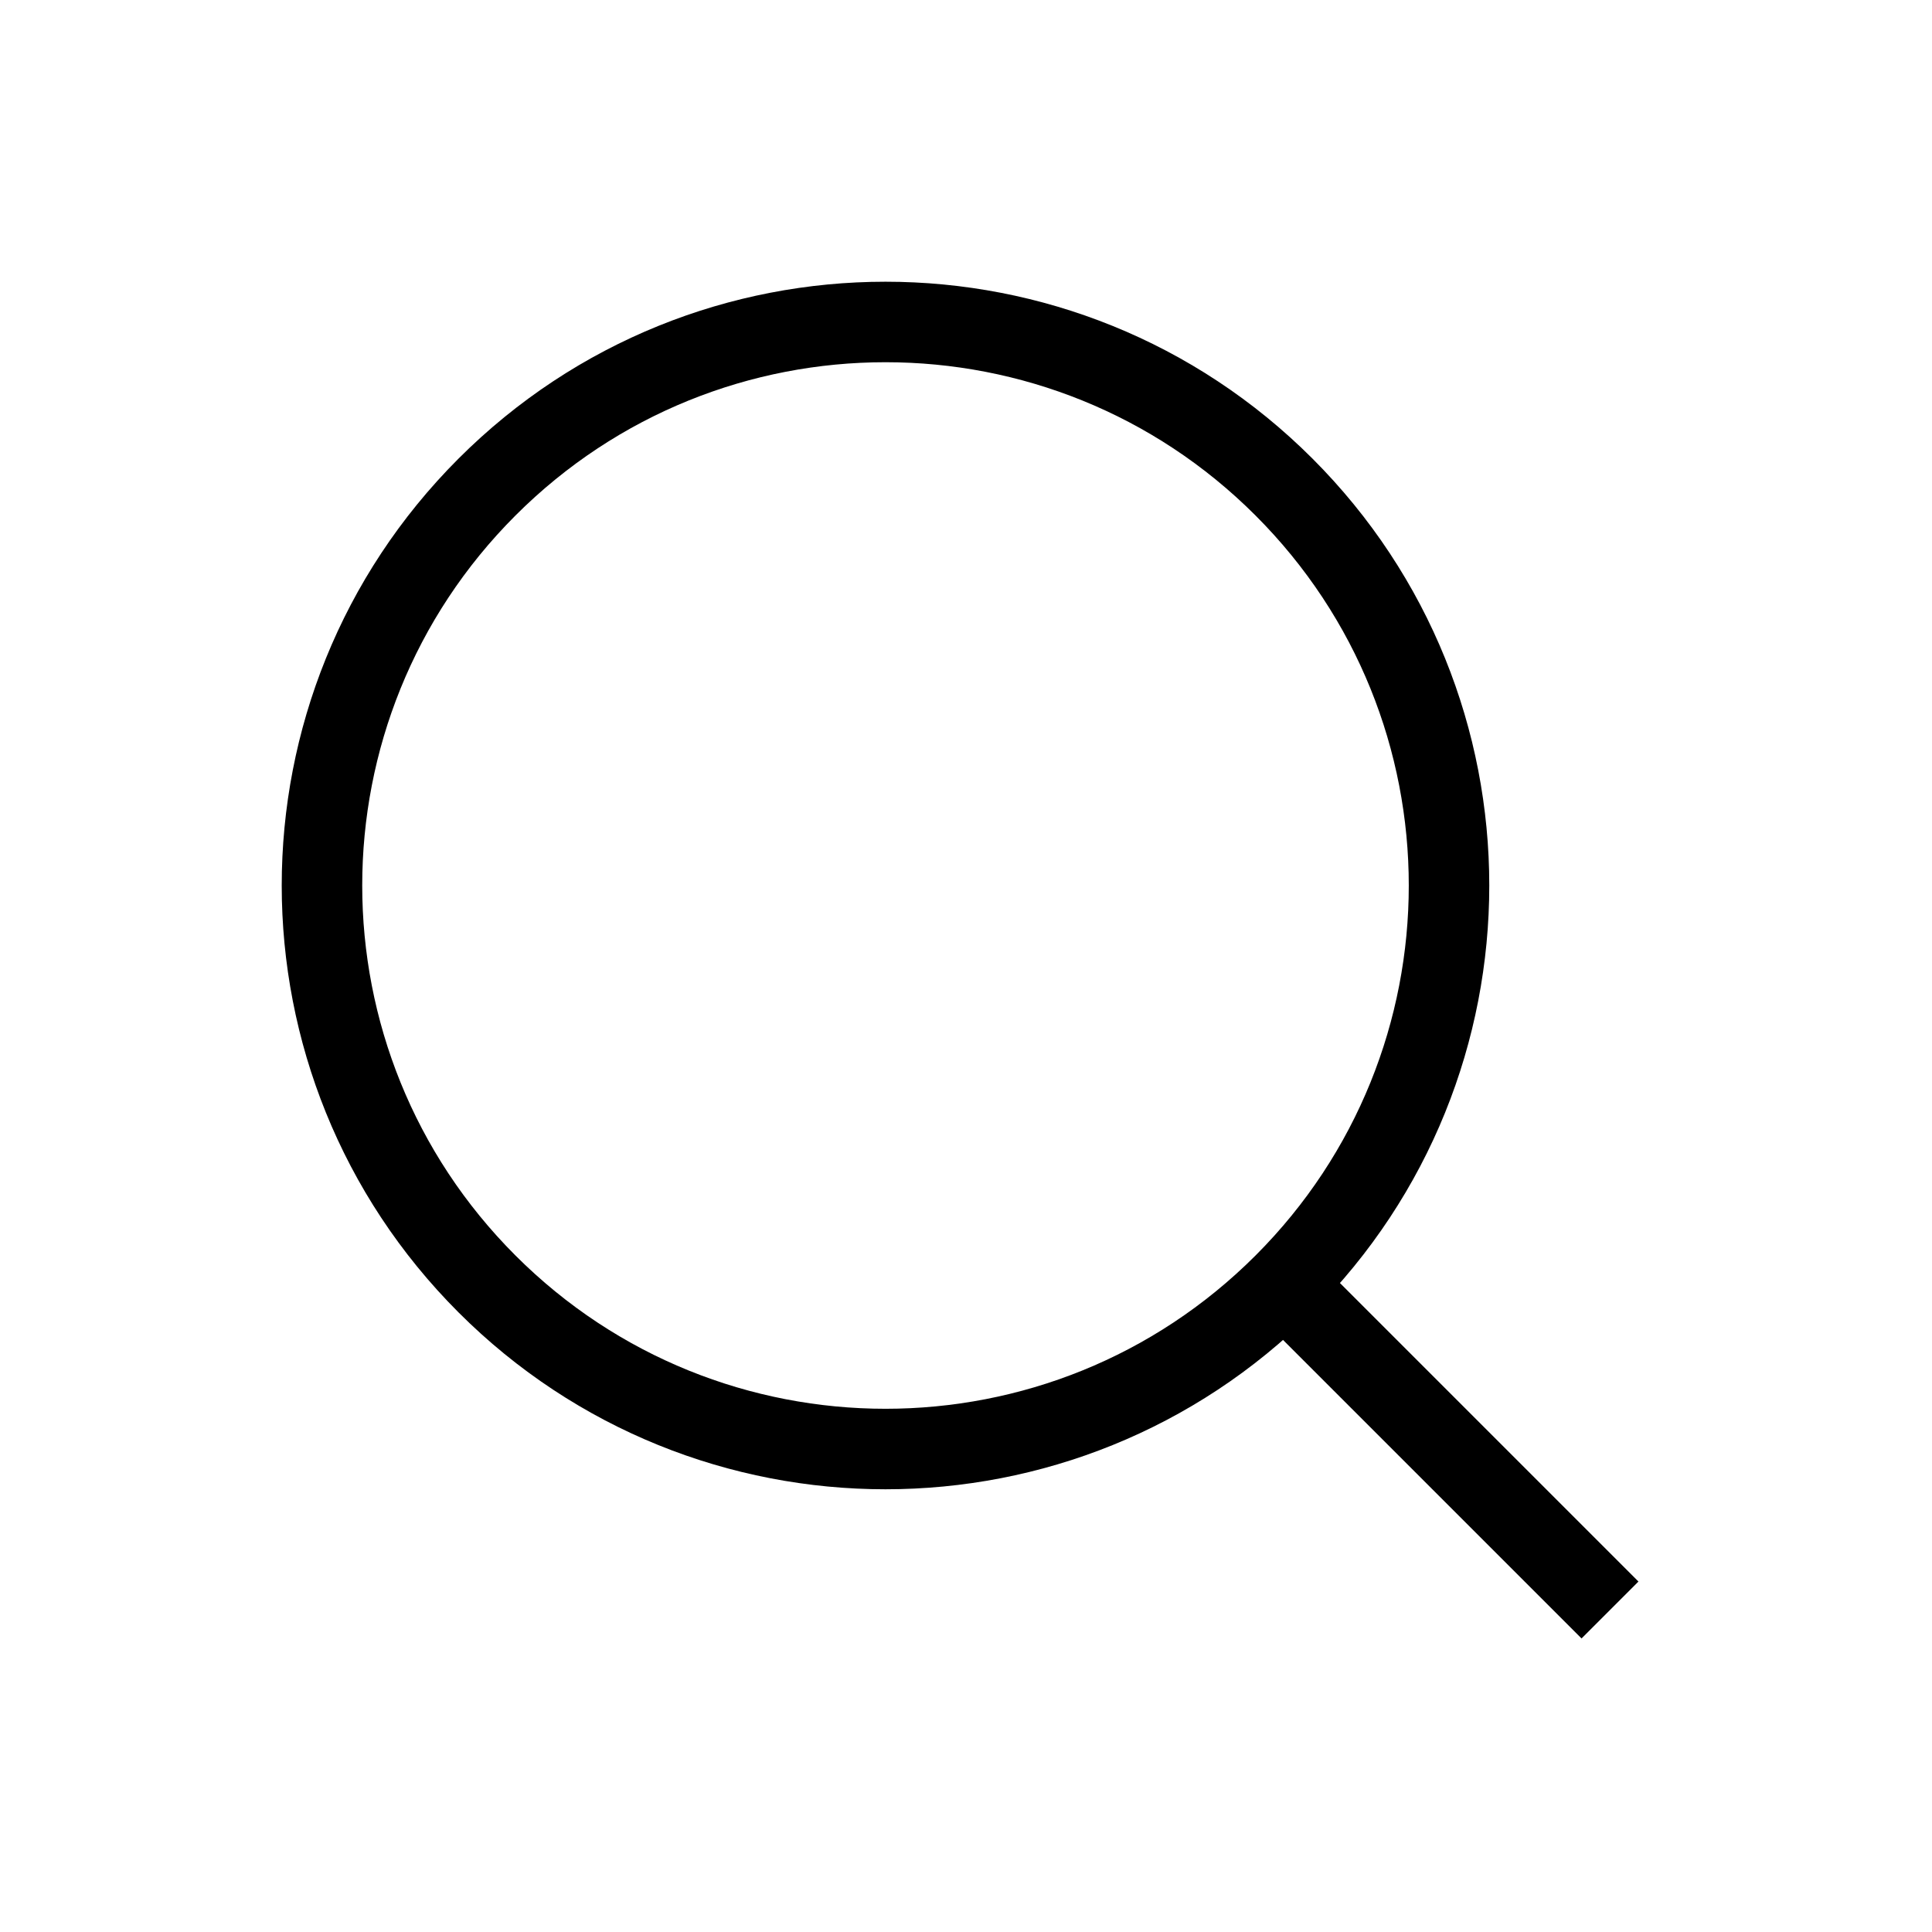
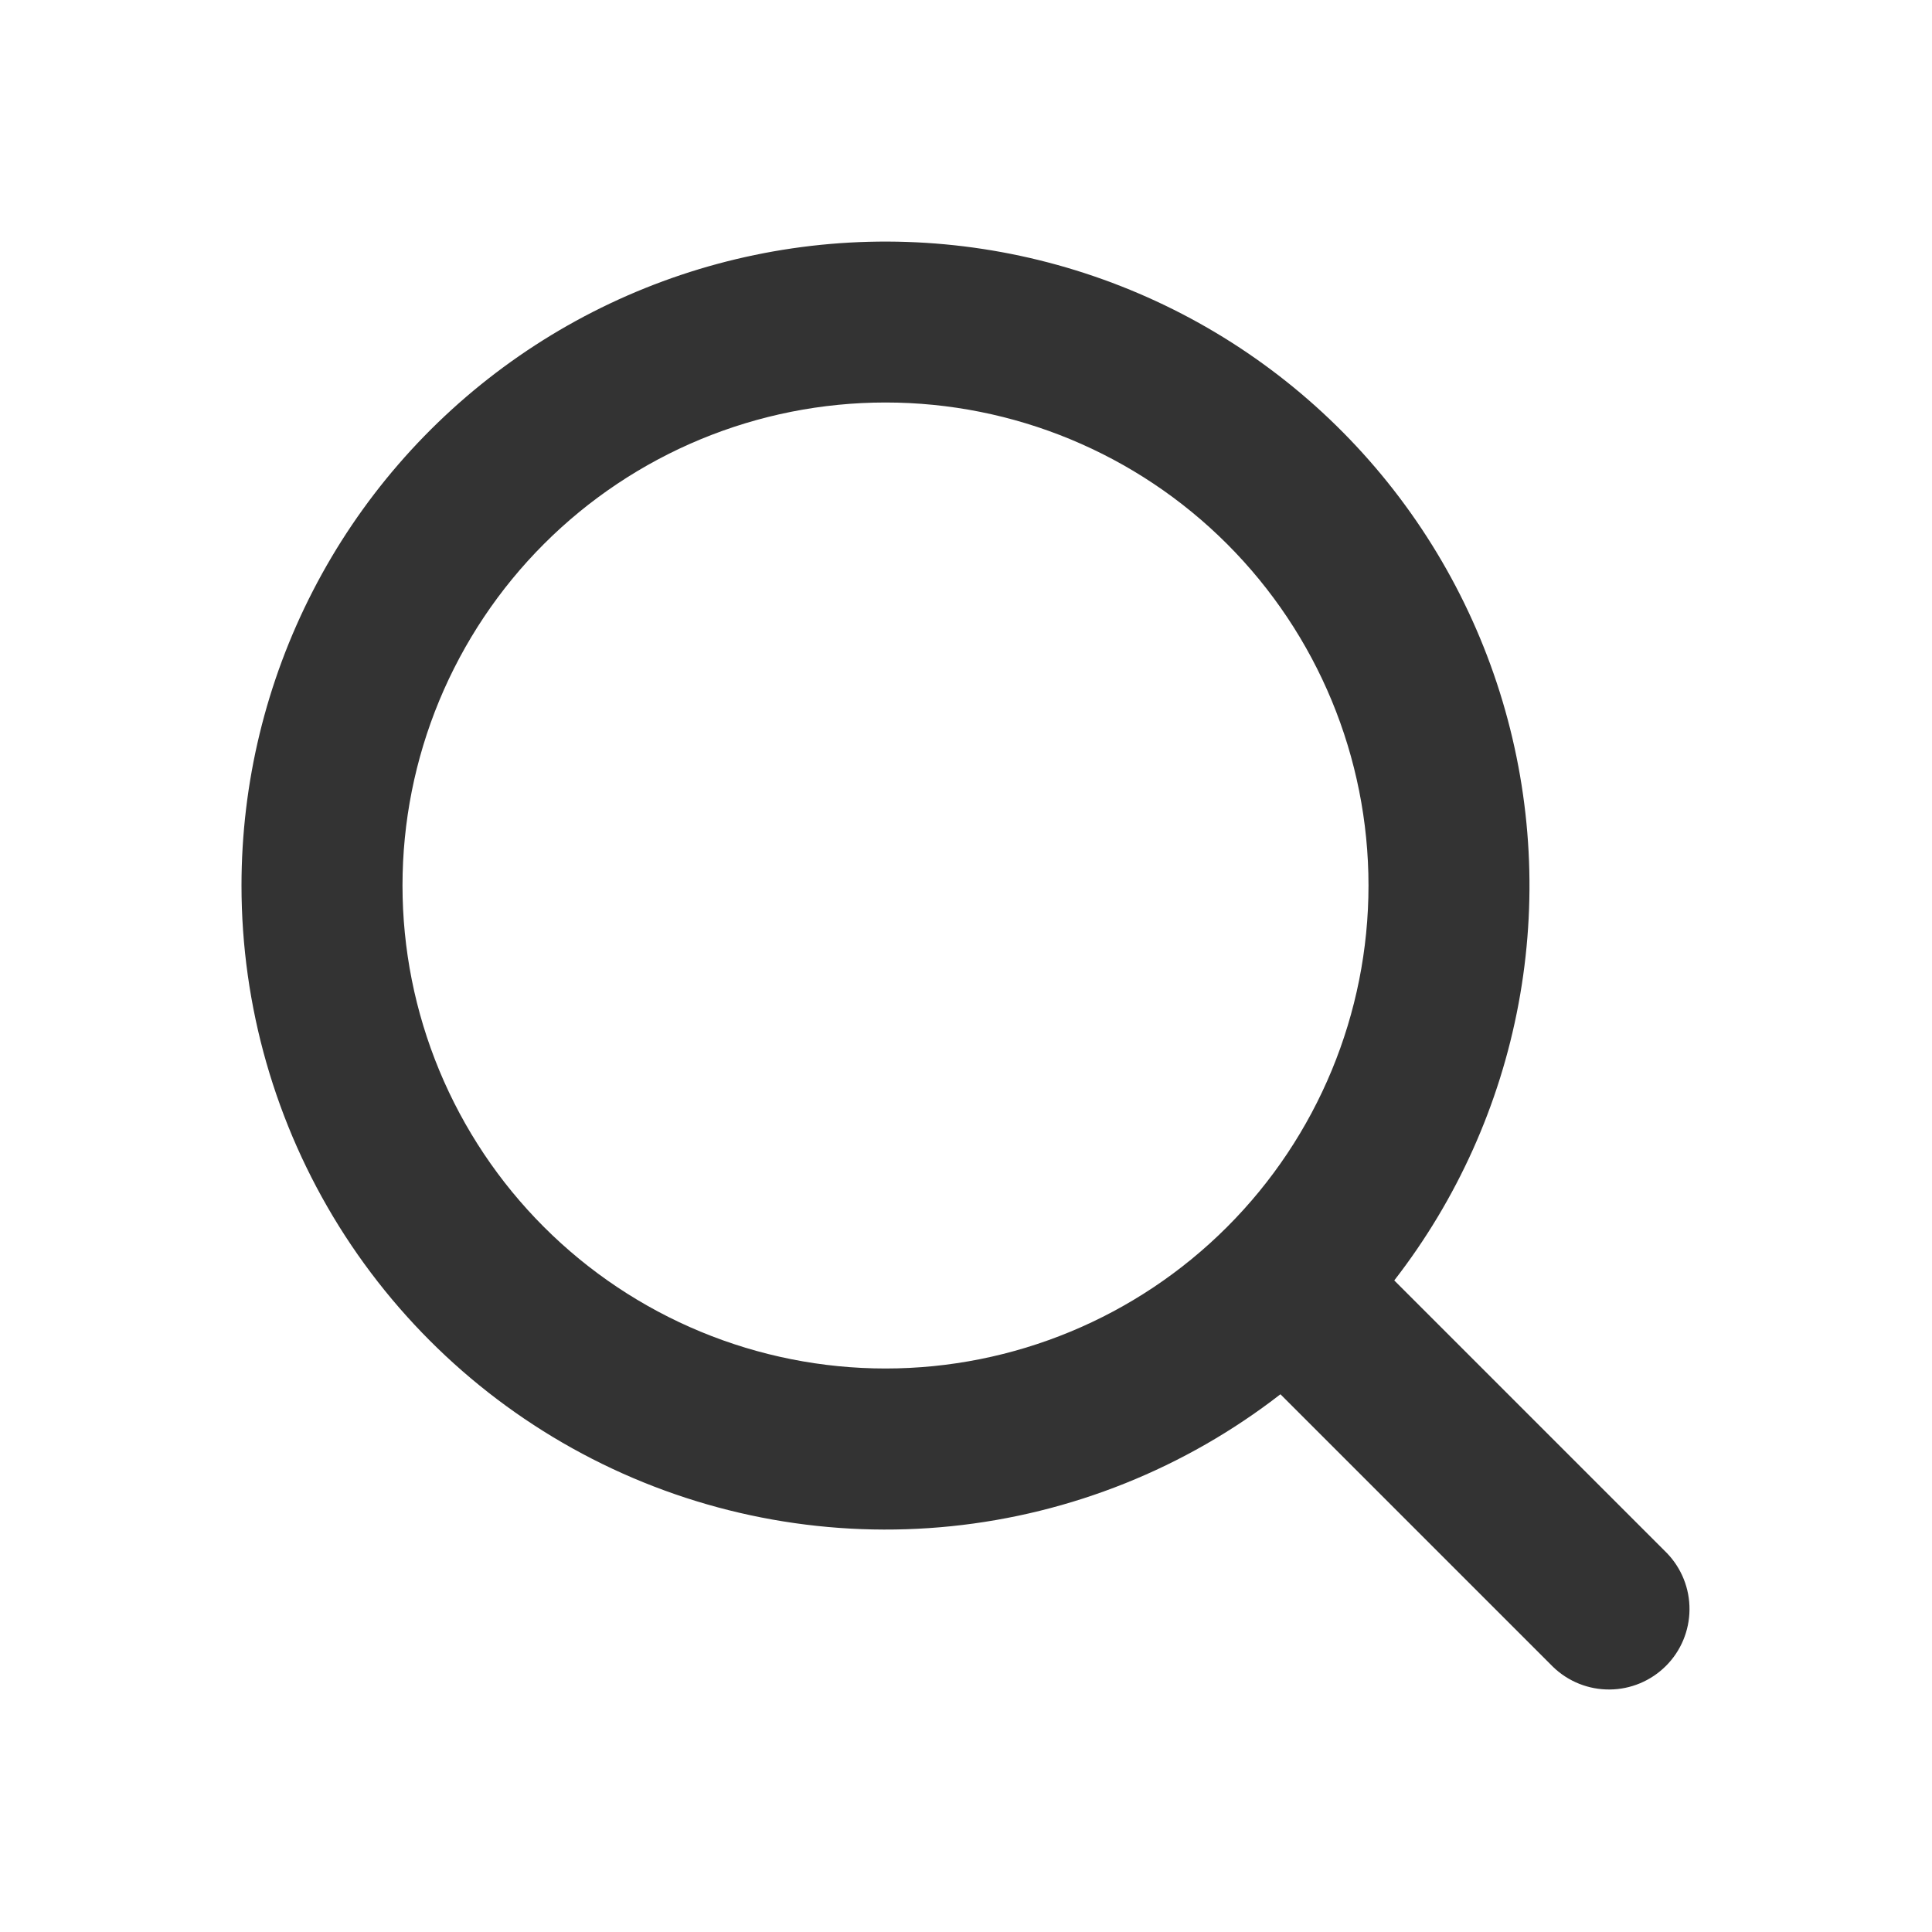
- <svg xmlns="http://www.w3.org/2000/svg" width="24" height="24" viewBox="0 0 24 24">
-   <path fill="none" stroke="currentColor" strokeLinecap="round" strokeLinejoin="round" strokeWidth="2" d="m20 20l-4.05-4.05m0 0a7 7 0 1 0-9.9-9.9a7 7 0 0 0 9.9 9.9" />
+ <svg xmlns="http://www.w3.org/2000/svg" width="48" height="48" viewBox="0 0 48 48" fill="none">
+   <path d="M22 10C20.424 10 18.864 10.31 17.408 10.913C15.952 11.516 14.629 12.4 13.515 13.514C12.4 14.629 11.517 15.952 10.913 17.407C10.31 18.863 10 20.424 10 22C10 23.576 10.31 25.136 10.913 26.592C11.517 28.048 12.4 29.371 13.515 30.485C14.629 31.599 15.952 32.483 17.408 33.086C18.864 33.689 20.424 34 22 34C25.183 34 28.235 32.735 30.485 30.485C32.736 28.235 34 25.182 34 22C34 18.817 32.736 15.765 30.485 13.514C28.235 11.264 25.183 10 22 10ZM6 22C6 19.453 6.608 16.944 7.774 14.68C8.939 12.416 10.628 10.463 12.7 8.983C14.771 7.503 17.167 6.538 19.686 6.17C22.206 5.802 24.777 6.04 27.186 6.866C29.595 7.691 31.772 9.079 33.536 10.915C35.3 12.751 36.601 14.981 37.33 17.421C38.059 19.861 38.195 22.439 37.727 24.942C37.26 27.445 36.201 29.8 34.64 31.812L41.414 38.586C41.778 38.963 41.98 39.468 41.975 39.992C41.971 40.517 41.761 41.019 41.39 41.389C41.019 41.76 40.517 41.971 39.993 41.975C39.468 41.98 38.963 41.778 38.586 41.414L31.812 34.64C29.447 36.476 26.614 37.612 23.636 37.918C20.657 38.224 17.652 37.688 14.963 36.371C12.274 35.054 10.009 33.009 8.424 30.469C6.84 27.928 6 24.994 6 22Z" fill="#333333" />
</svg>
